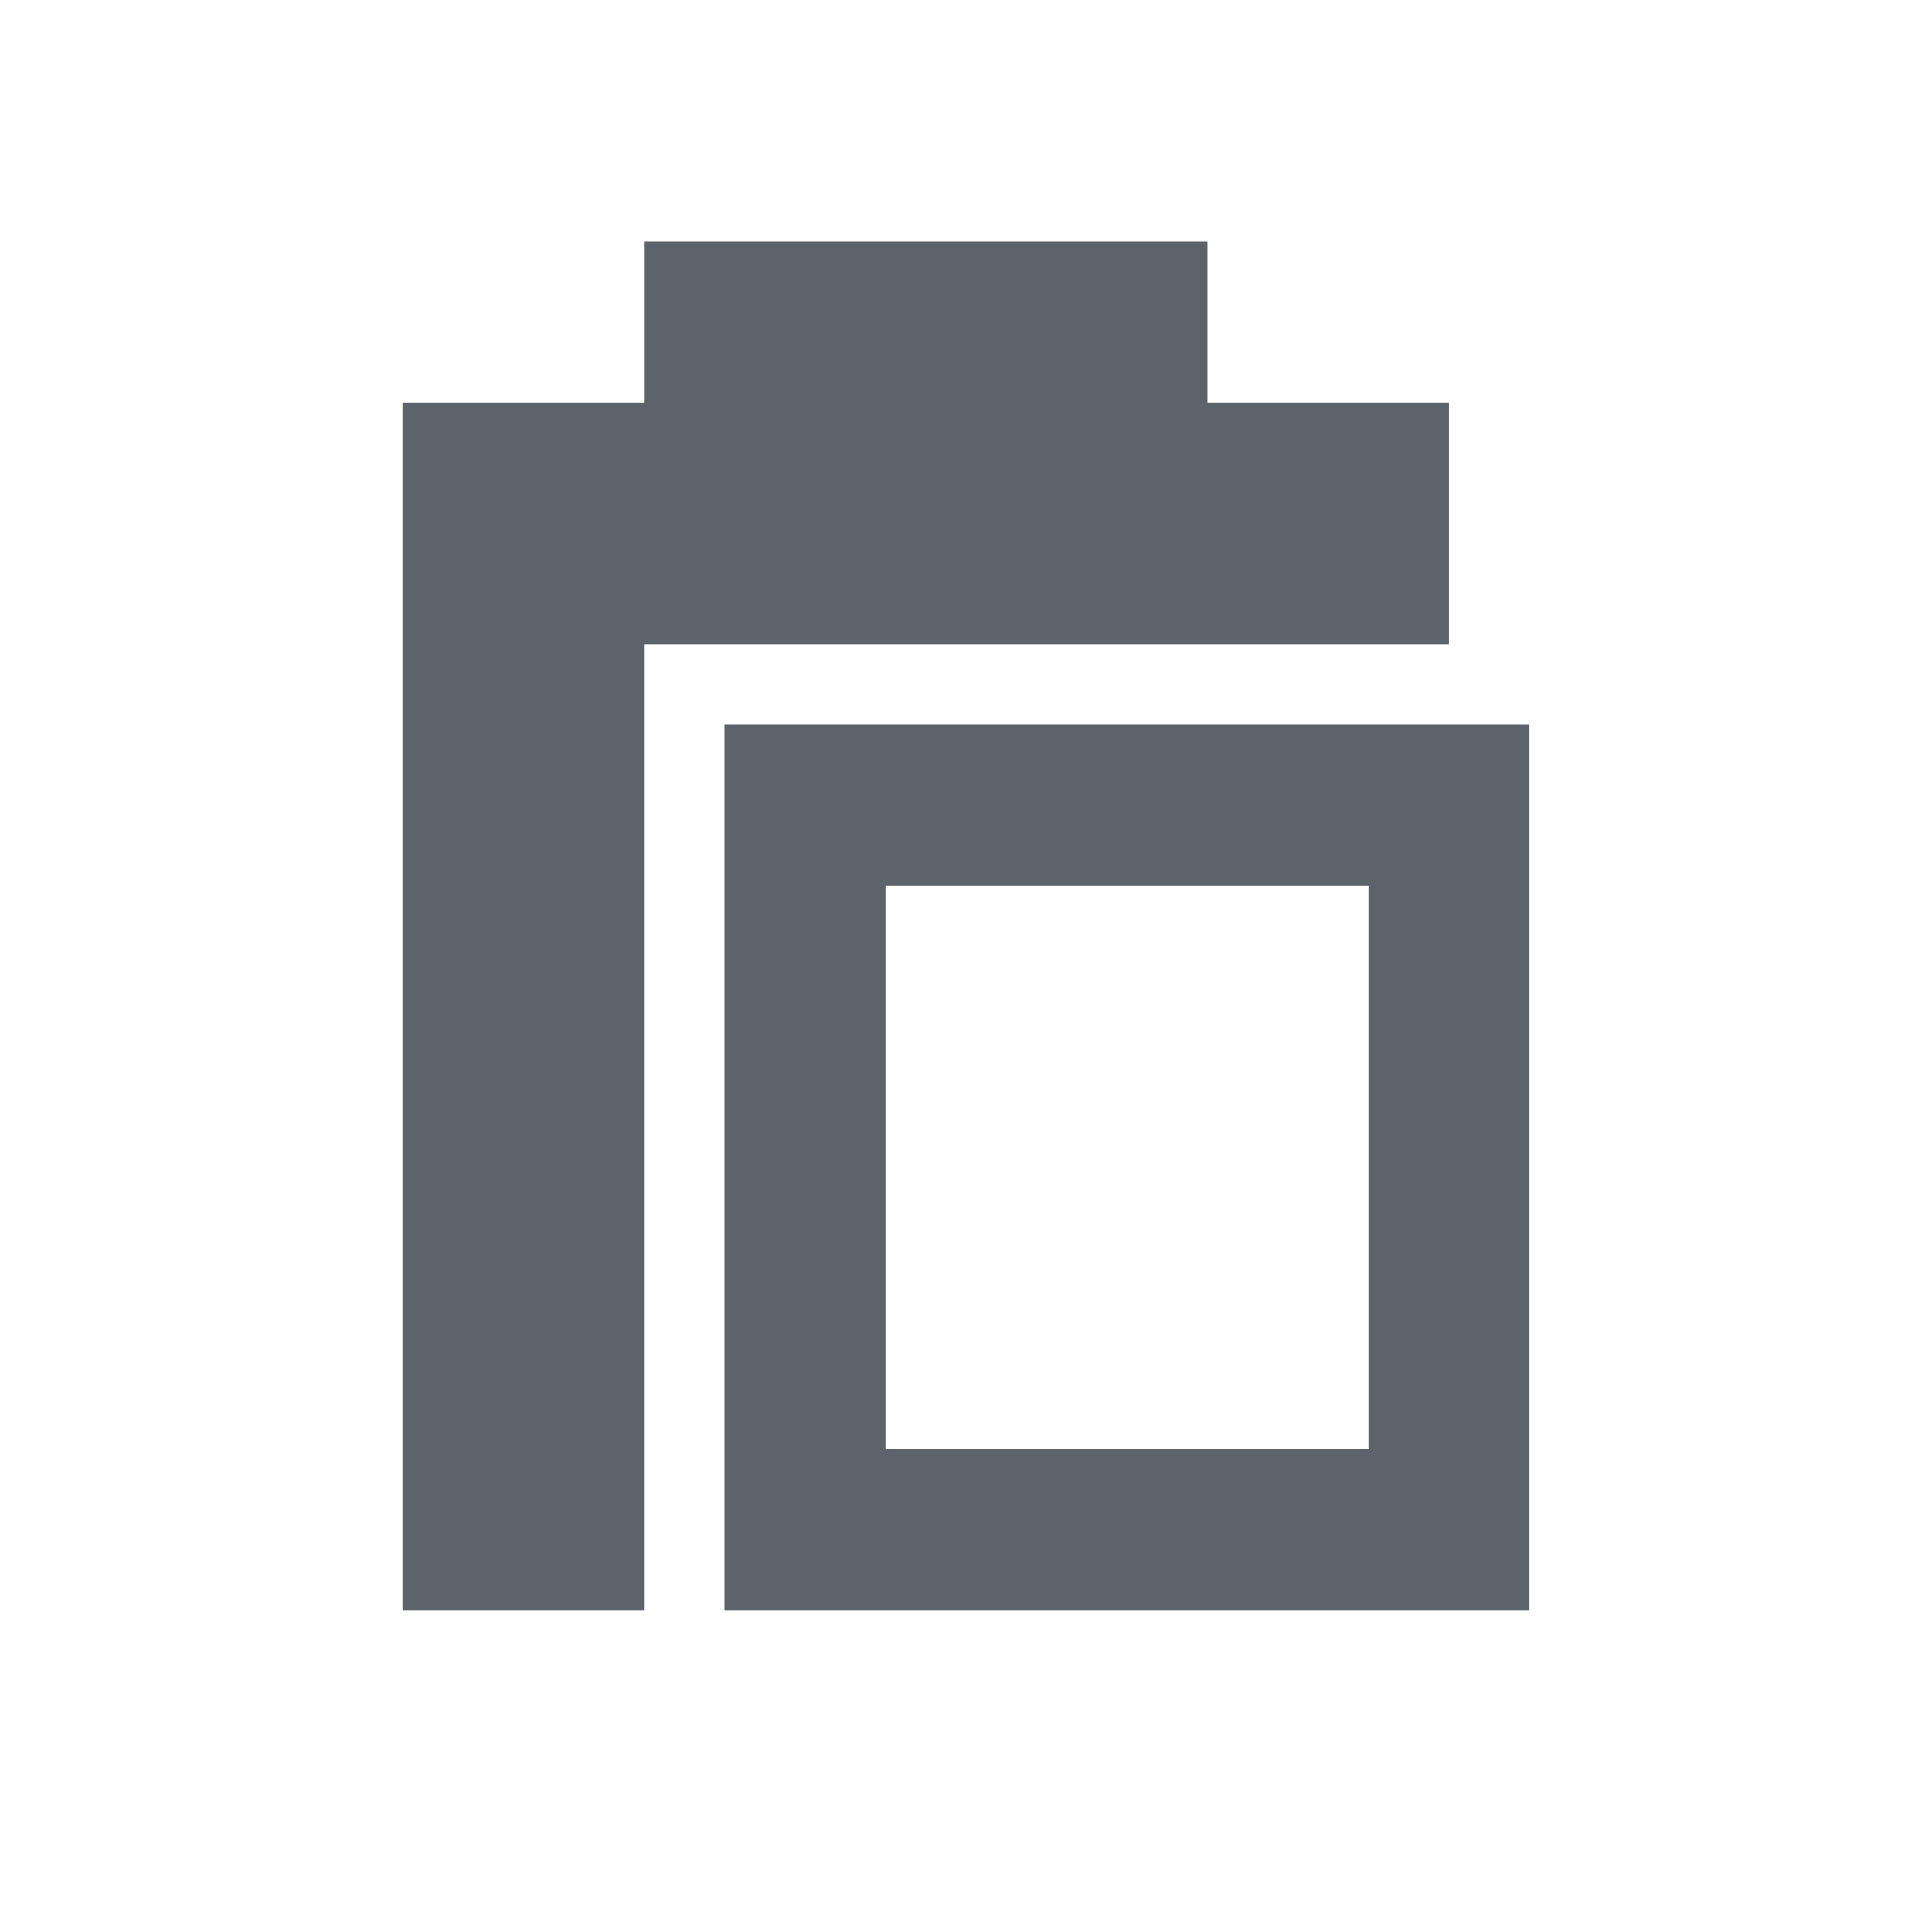
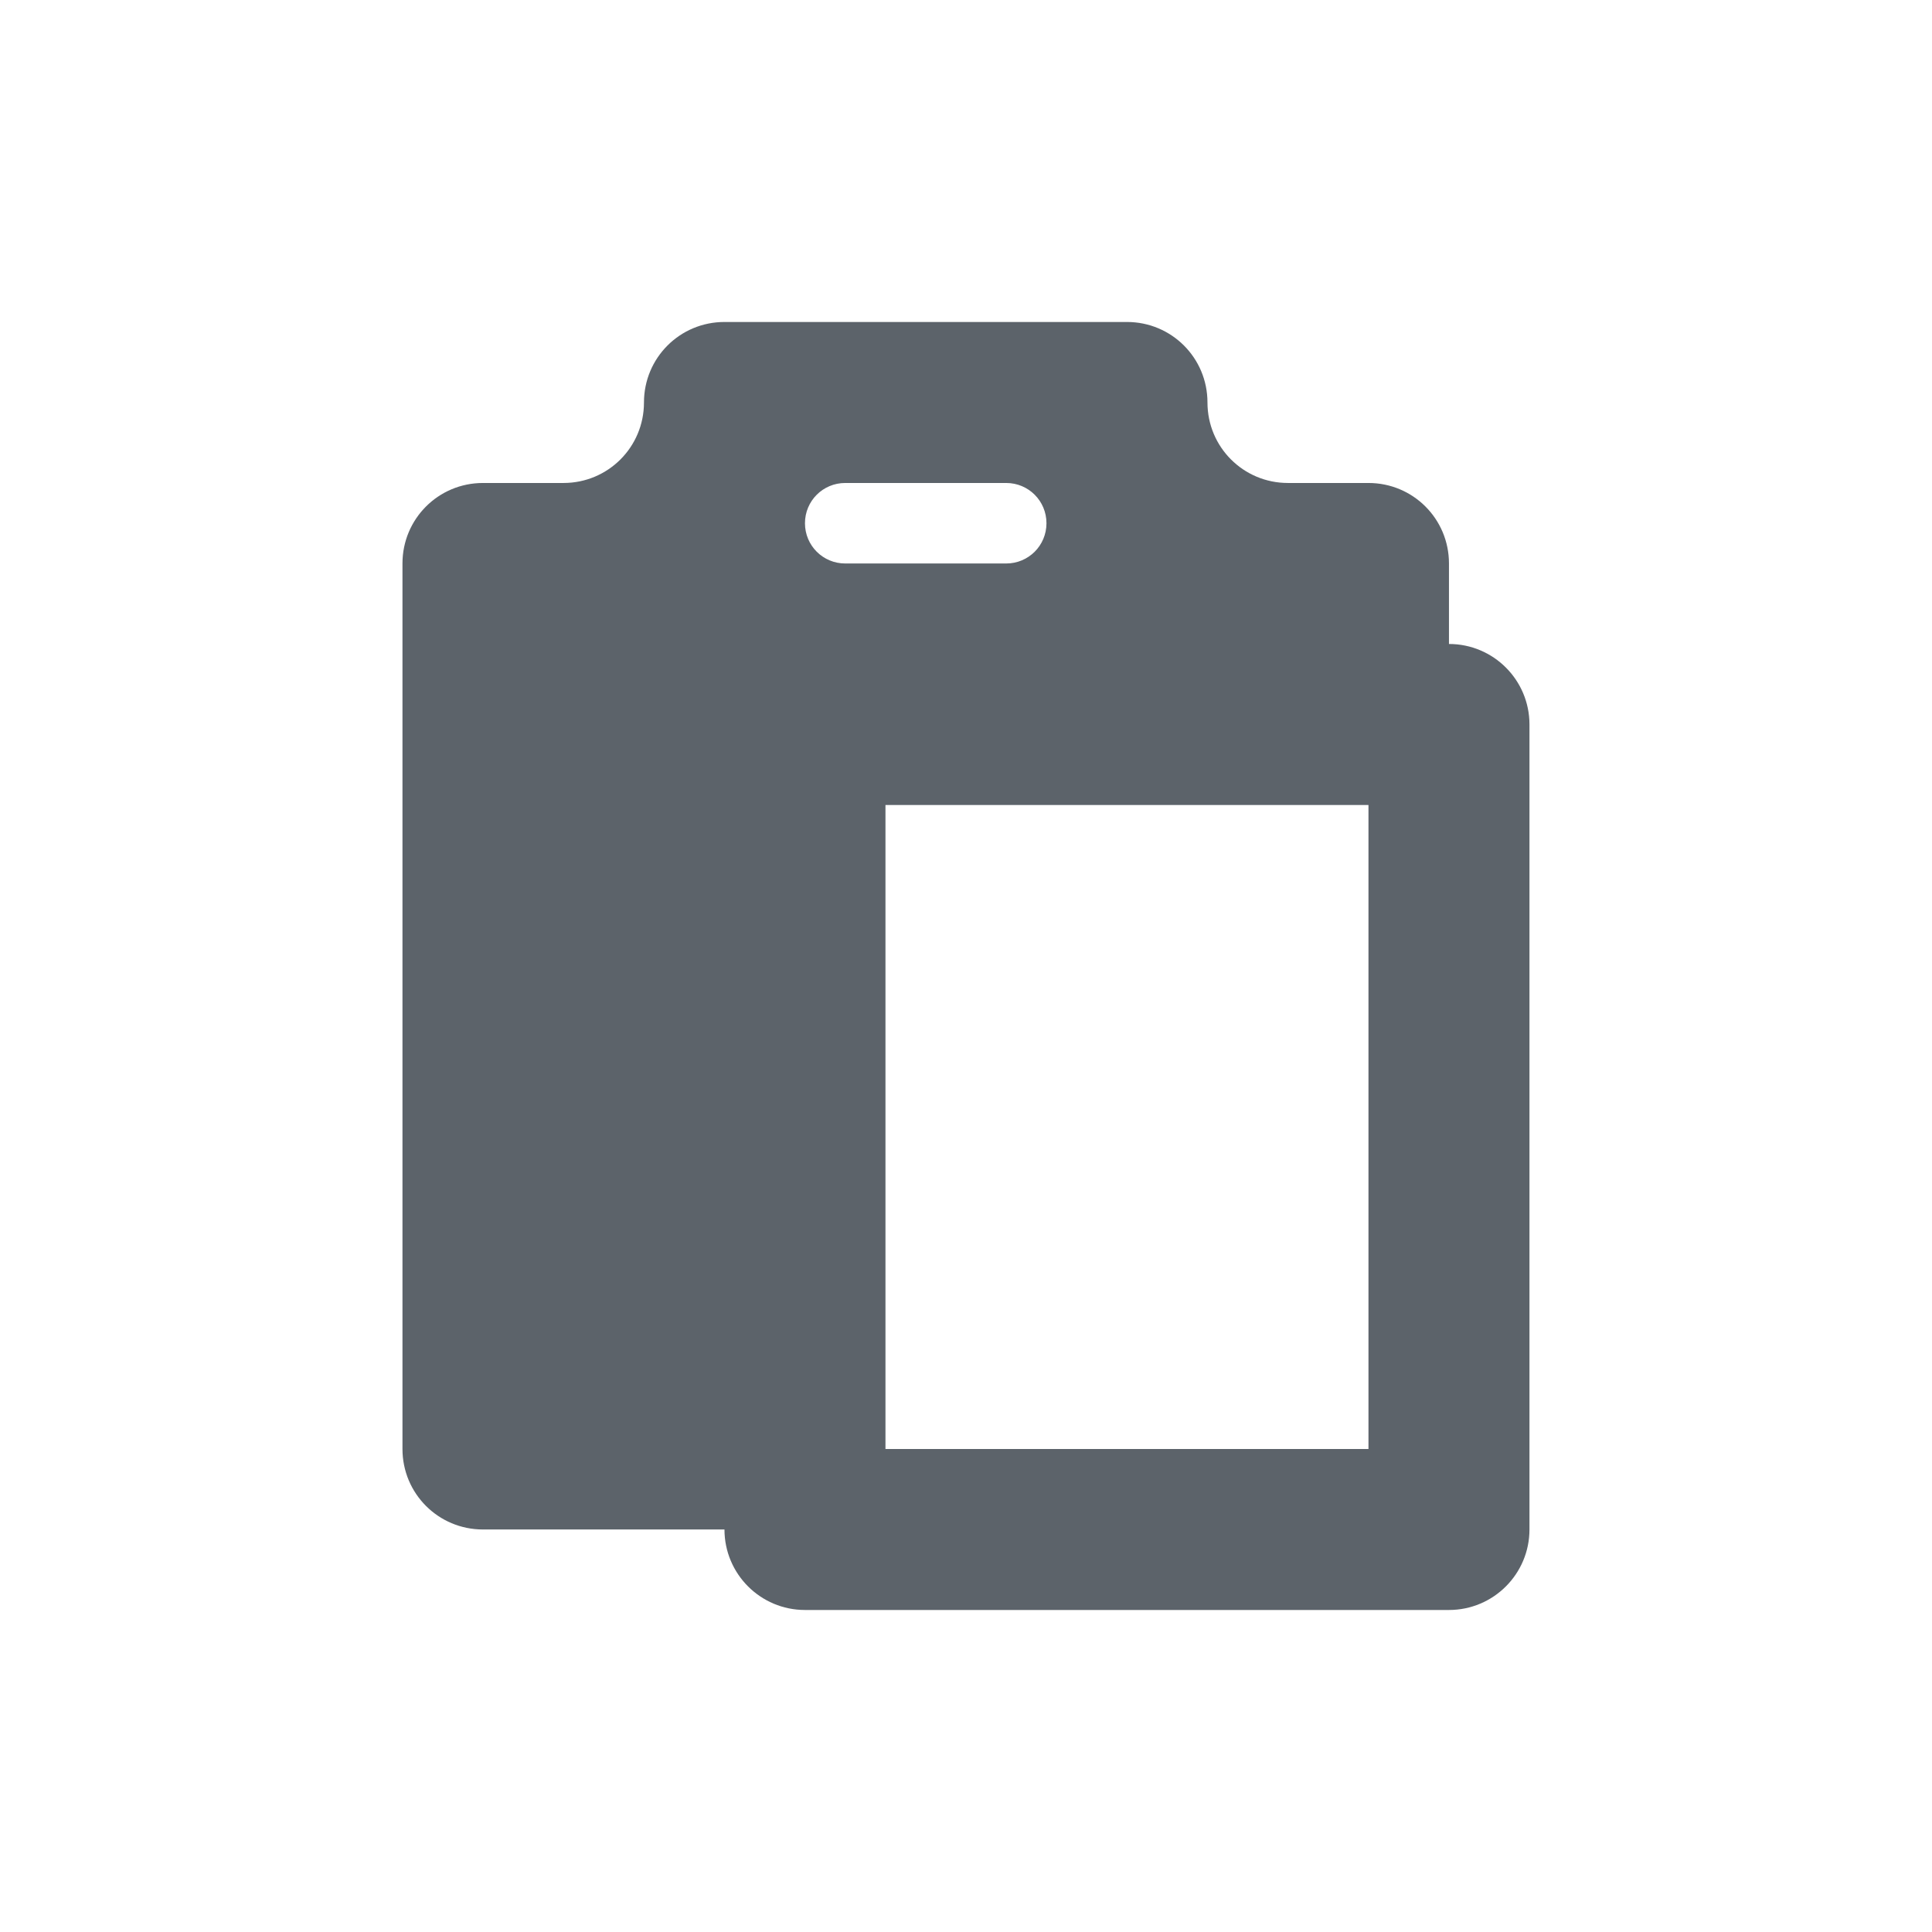
<svg xmlns="http://www.w3.org/2000/svg" width="24" height="24" id="svg13094" version="1.1">
  <defs id="defs13096" />
  <g transform="translate(9384.308,-4838.199)" id="layer1">
-     <path style="font-size:medium;font-style:normal;font-variant:normal;font-weight:normal;font-stretch:normal;text-indent:0;text-align:start;text-decoration:none;line-height:normal;letter-spacing:normal;word-spacing:normal;text-transform:none;direction:ltr;block-progression:tb;writing-mode:lr-tb;text-anchor:start;baseline-shift:baseline;color:#000000;fill:#27303a;fill-opacity:0.753;stroke:none;stroke-width:57.893;marker:none;visibility:visible;display:inline;overflow:visible;enable-background:accumulate;font-family:Sans;-inkscape-font-specification:Sans" d="m -9376.308,4841.199 0,2 -3,0 0,15 3,0 0,-12 10,10e-5 0,-3 -3,0 0,-2 z m 1,6 0,11 10,0 0,-11 z m 2,2 6,0 0,7 -6,0 z" id="path3171" />
+     <path class="ColorScheme-Text" style="color:#000000;fill:#27303a;fill-opacity:0.753;fill-rule:nonzero;stroke:none;stroke-width:57.893;marker:none;visibility:visible;display:inline;overflow:visible;enable-background:accumulate" id="path4008" d="m -9375.308,4842.199 c -0.554,0 -1,0.446 -1,1 0,0.554 -0.446,1 -1,1 l -1,0 c -0.554,0 -1,0.446 -1,1 l 0,11 c 0,0.554 0.446,1 1,1 l 3,0 a 1,1 0 0 0 1,1 l 8,0 a 1,1 0 0 0 1,-1 l 0,-10 a 1,1 0 0 0 -1,-1 l 0,-1 c 0,-0.554 -0.446,-1 -1,-1 l -1,0 c -0.554,0 -1,-0.446 -1,-1 0,-0.554 -0.446,-1 -1,-1 l -5,0 z m 1.5,2 2,0 c 0.277,0 0.5,0.223 0.5,0.5 0,0.277 -0.223,0.5 -0.5,0.5 l -2,0 c -0.277,0 -0.5,-0.223 -0.5,-0.5 0,-0.277 0.223,-0.5 0.5,-0.5 z m 0.5,4 6,0 0,8 -6,0 0,-8 z" />
  </g>
</svg>
